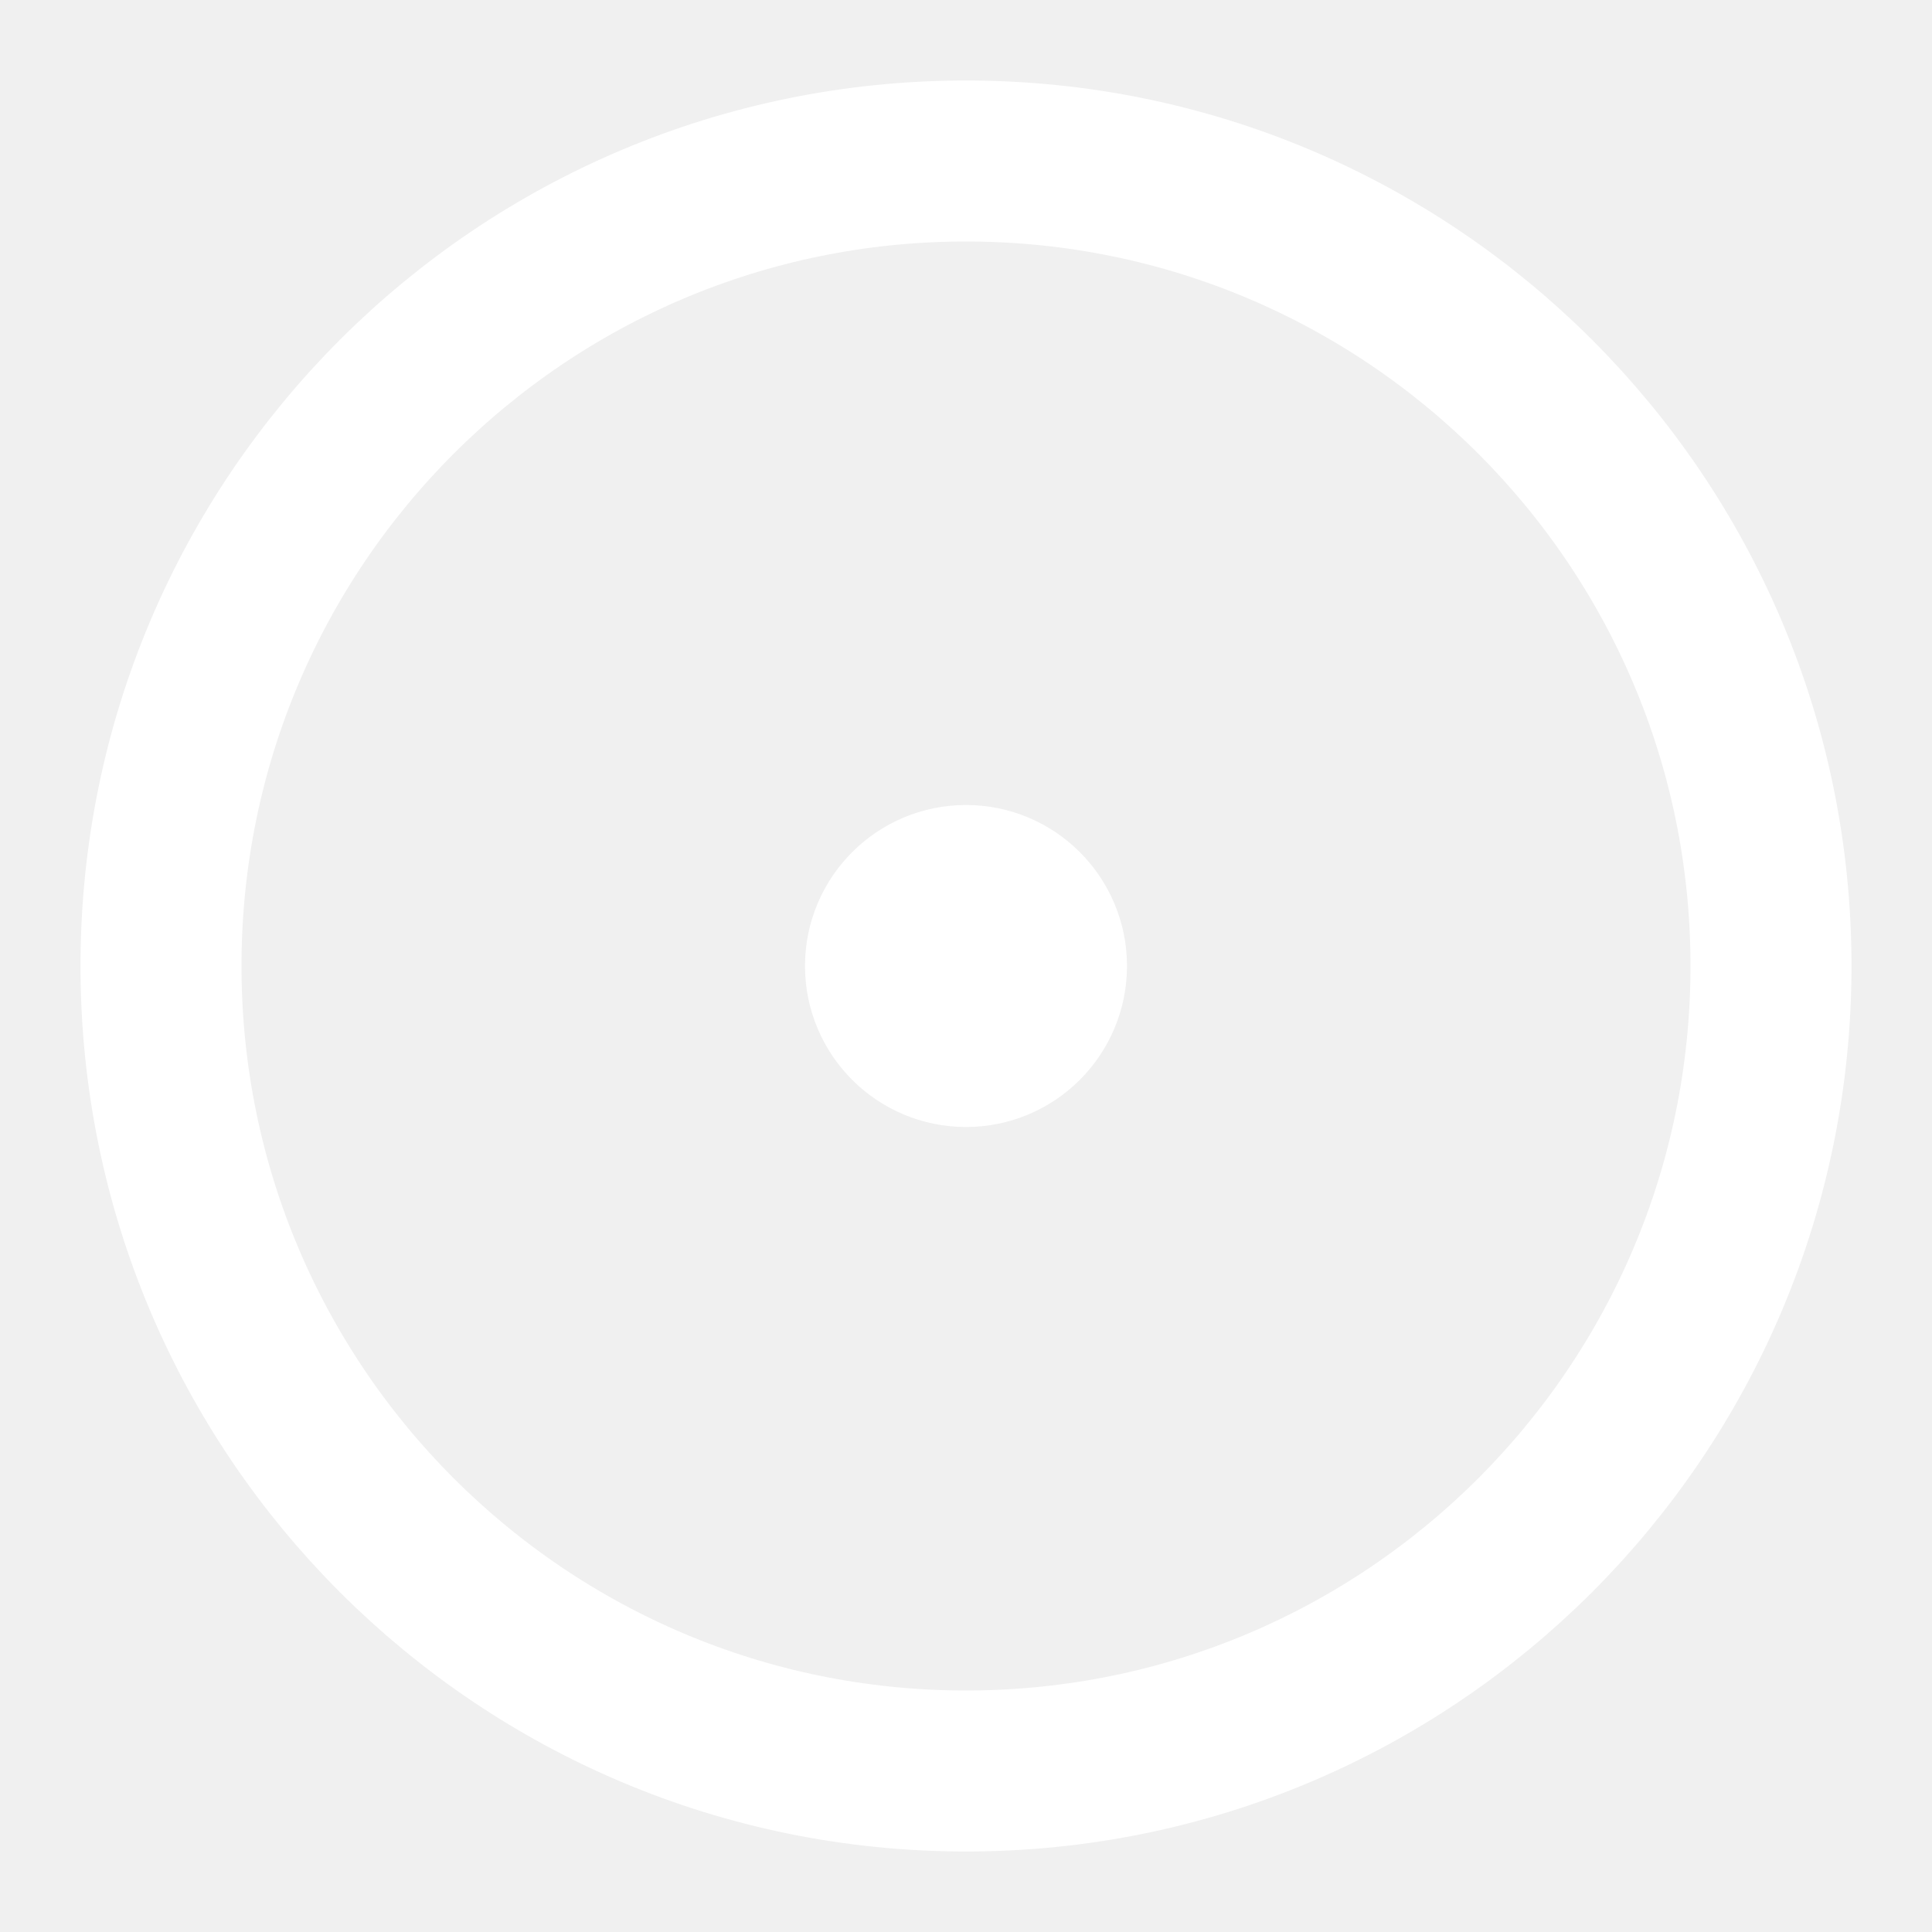
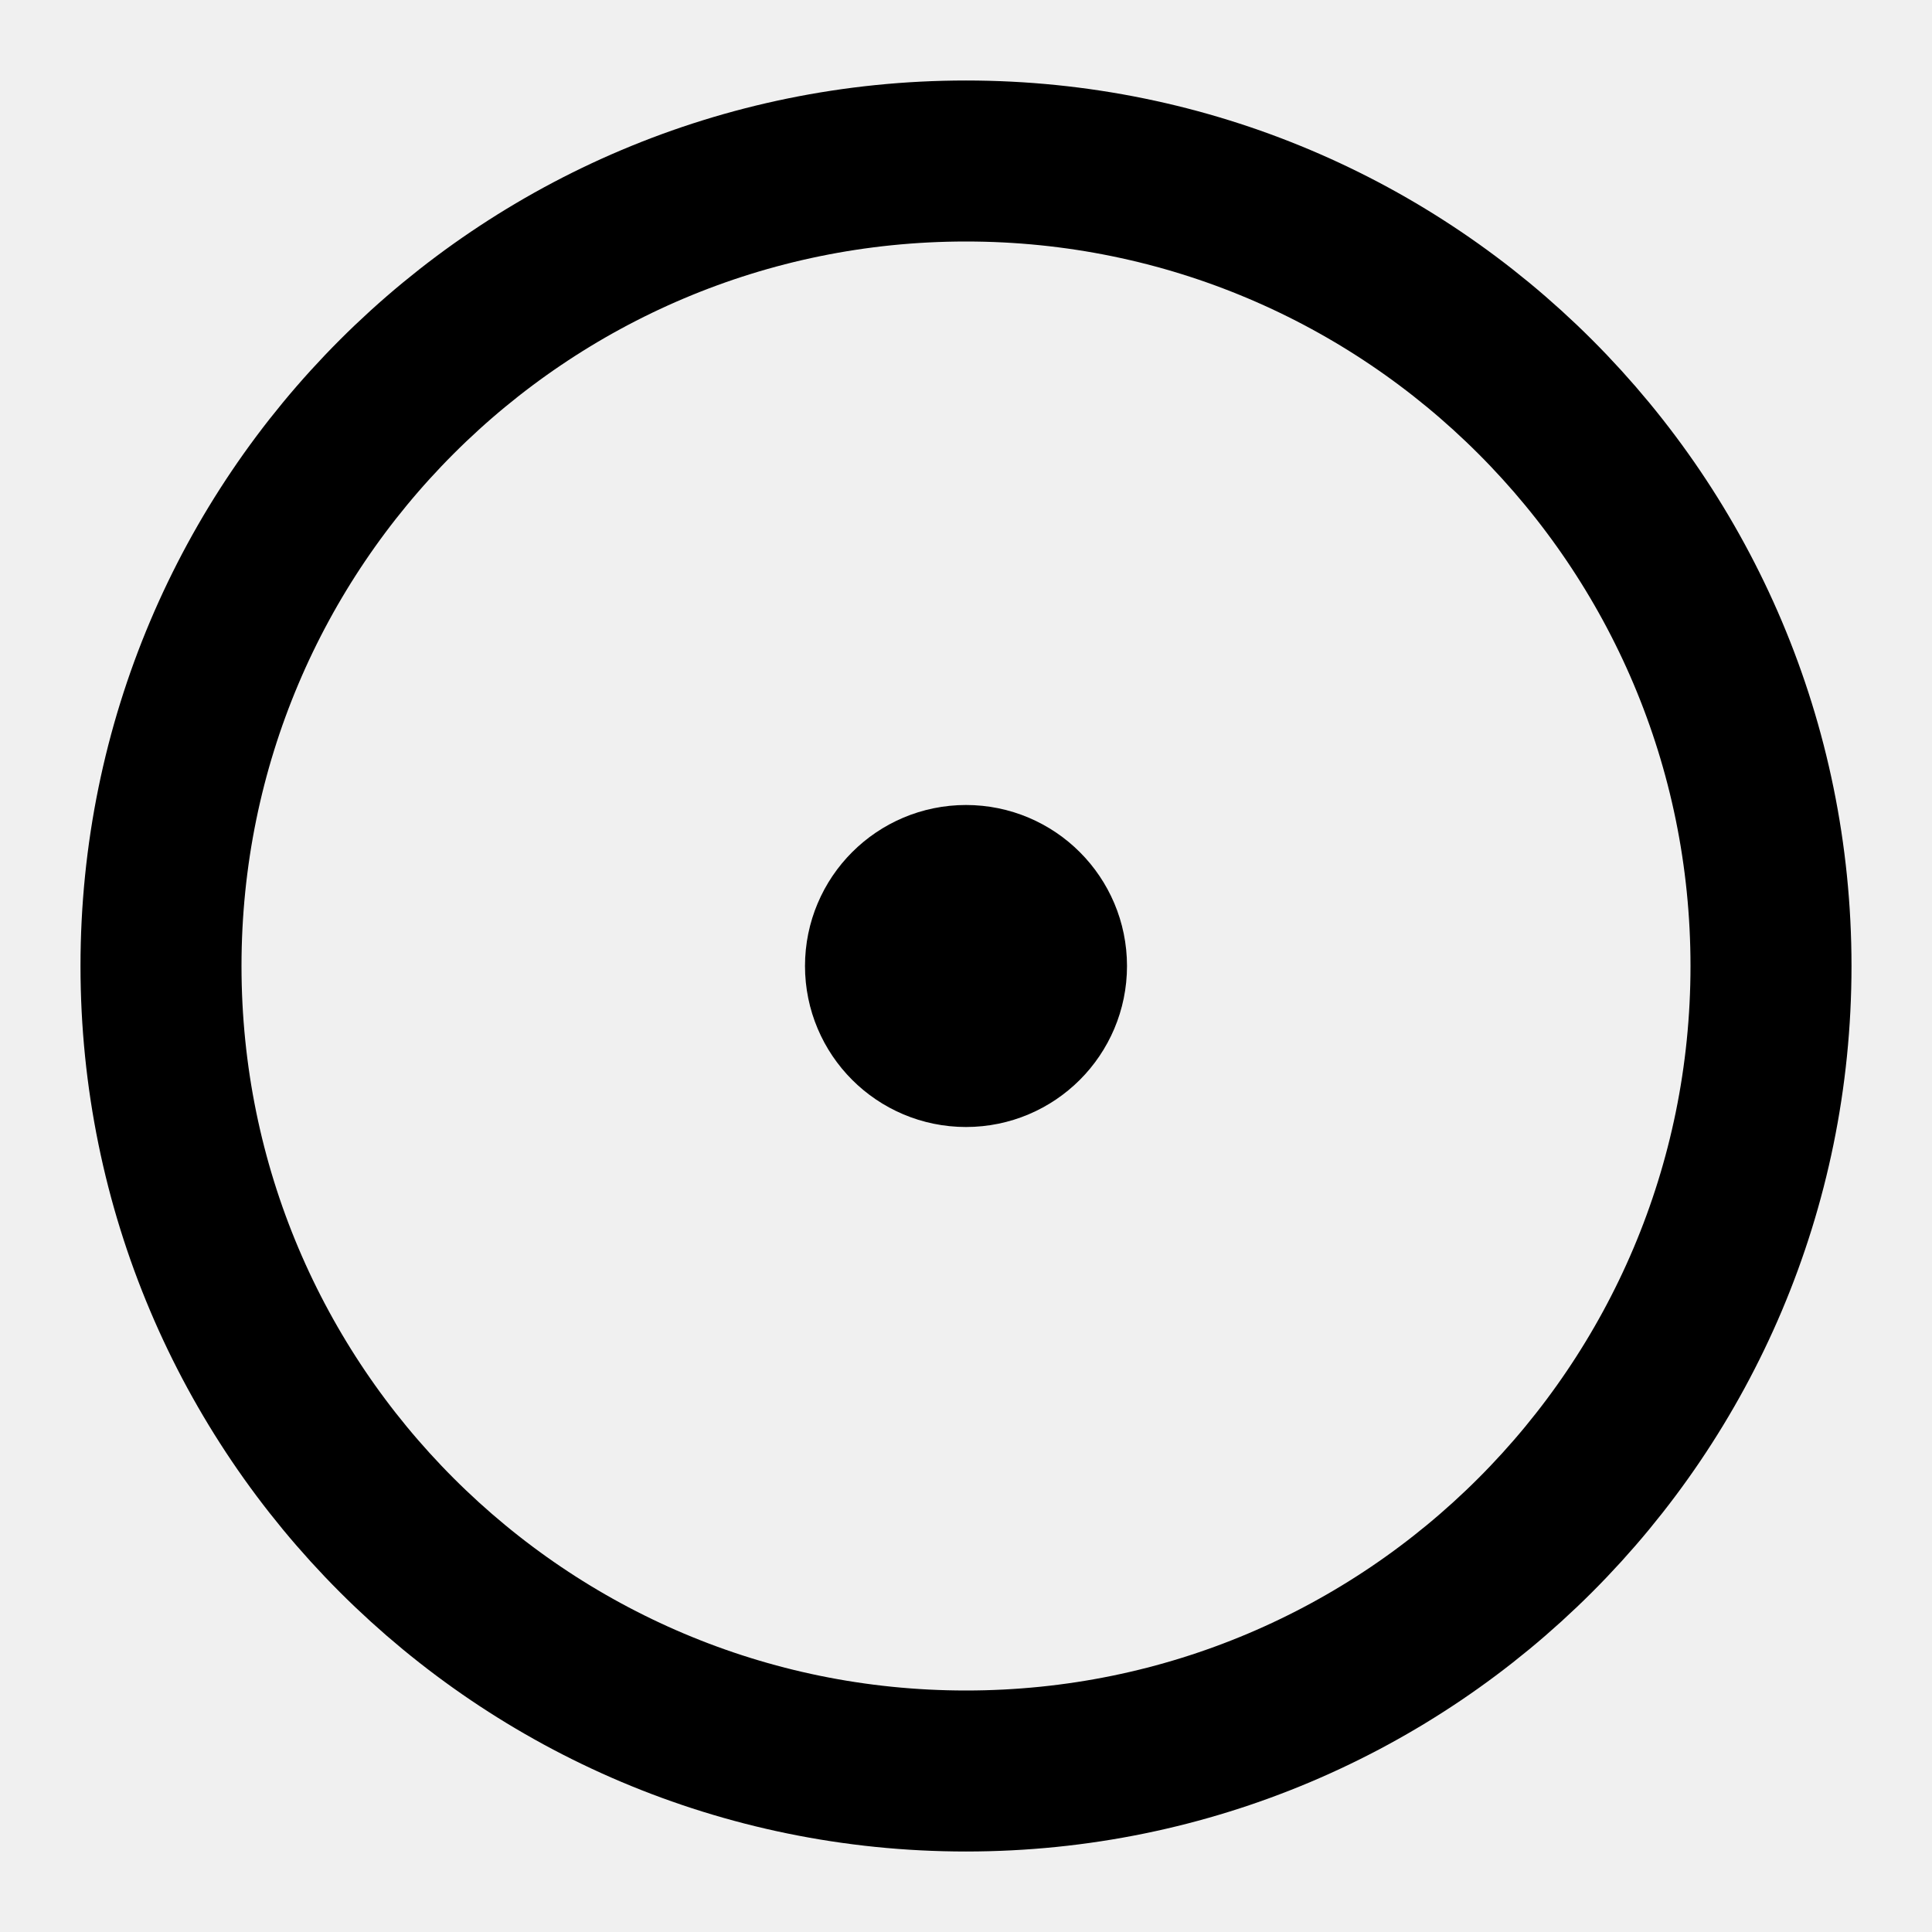
- <svg xmlns="http://www.w3.org/2000/svg" width="24" height="24" viewBox="0 0 24 24" fill="none" stroke="#ffffff" stroke-width="2" stroke-linecap="round" stroke-linejoin="round" class="lucide lucide-circle-dot-icon lucide-circle-dot">
+ <svg xmlns="http://www.w3.org/2000/svg" width="24" height="24" viewBox="0 0 24 24" fill="none" stroke="currentColor" stroke-width="2" stroke-linecap="round" stroke-linejoin="round" class="lucide lucide-circle-dot-icon lucide-circle-dot">
  <circle cx="12" cy="12" r="10" />
  <circle cx="12" cy="12" r="1" />
</svg>
